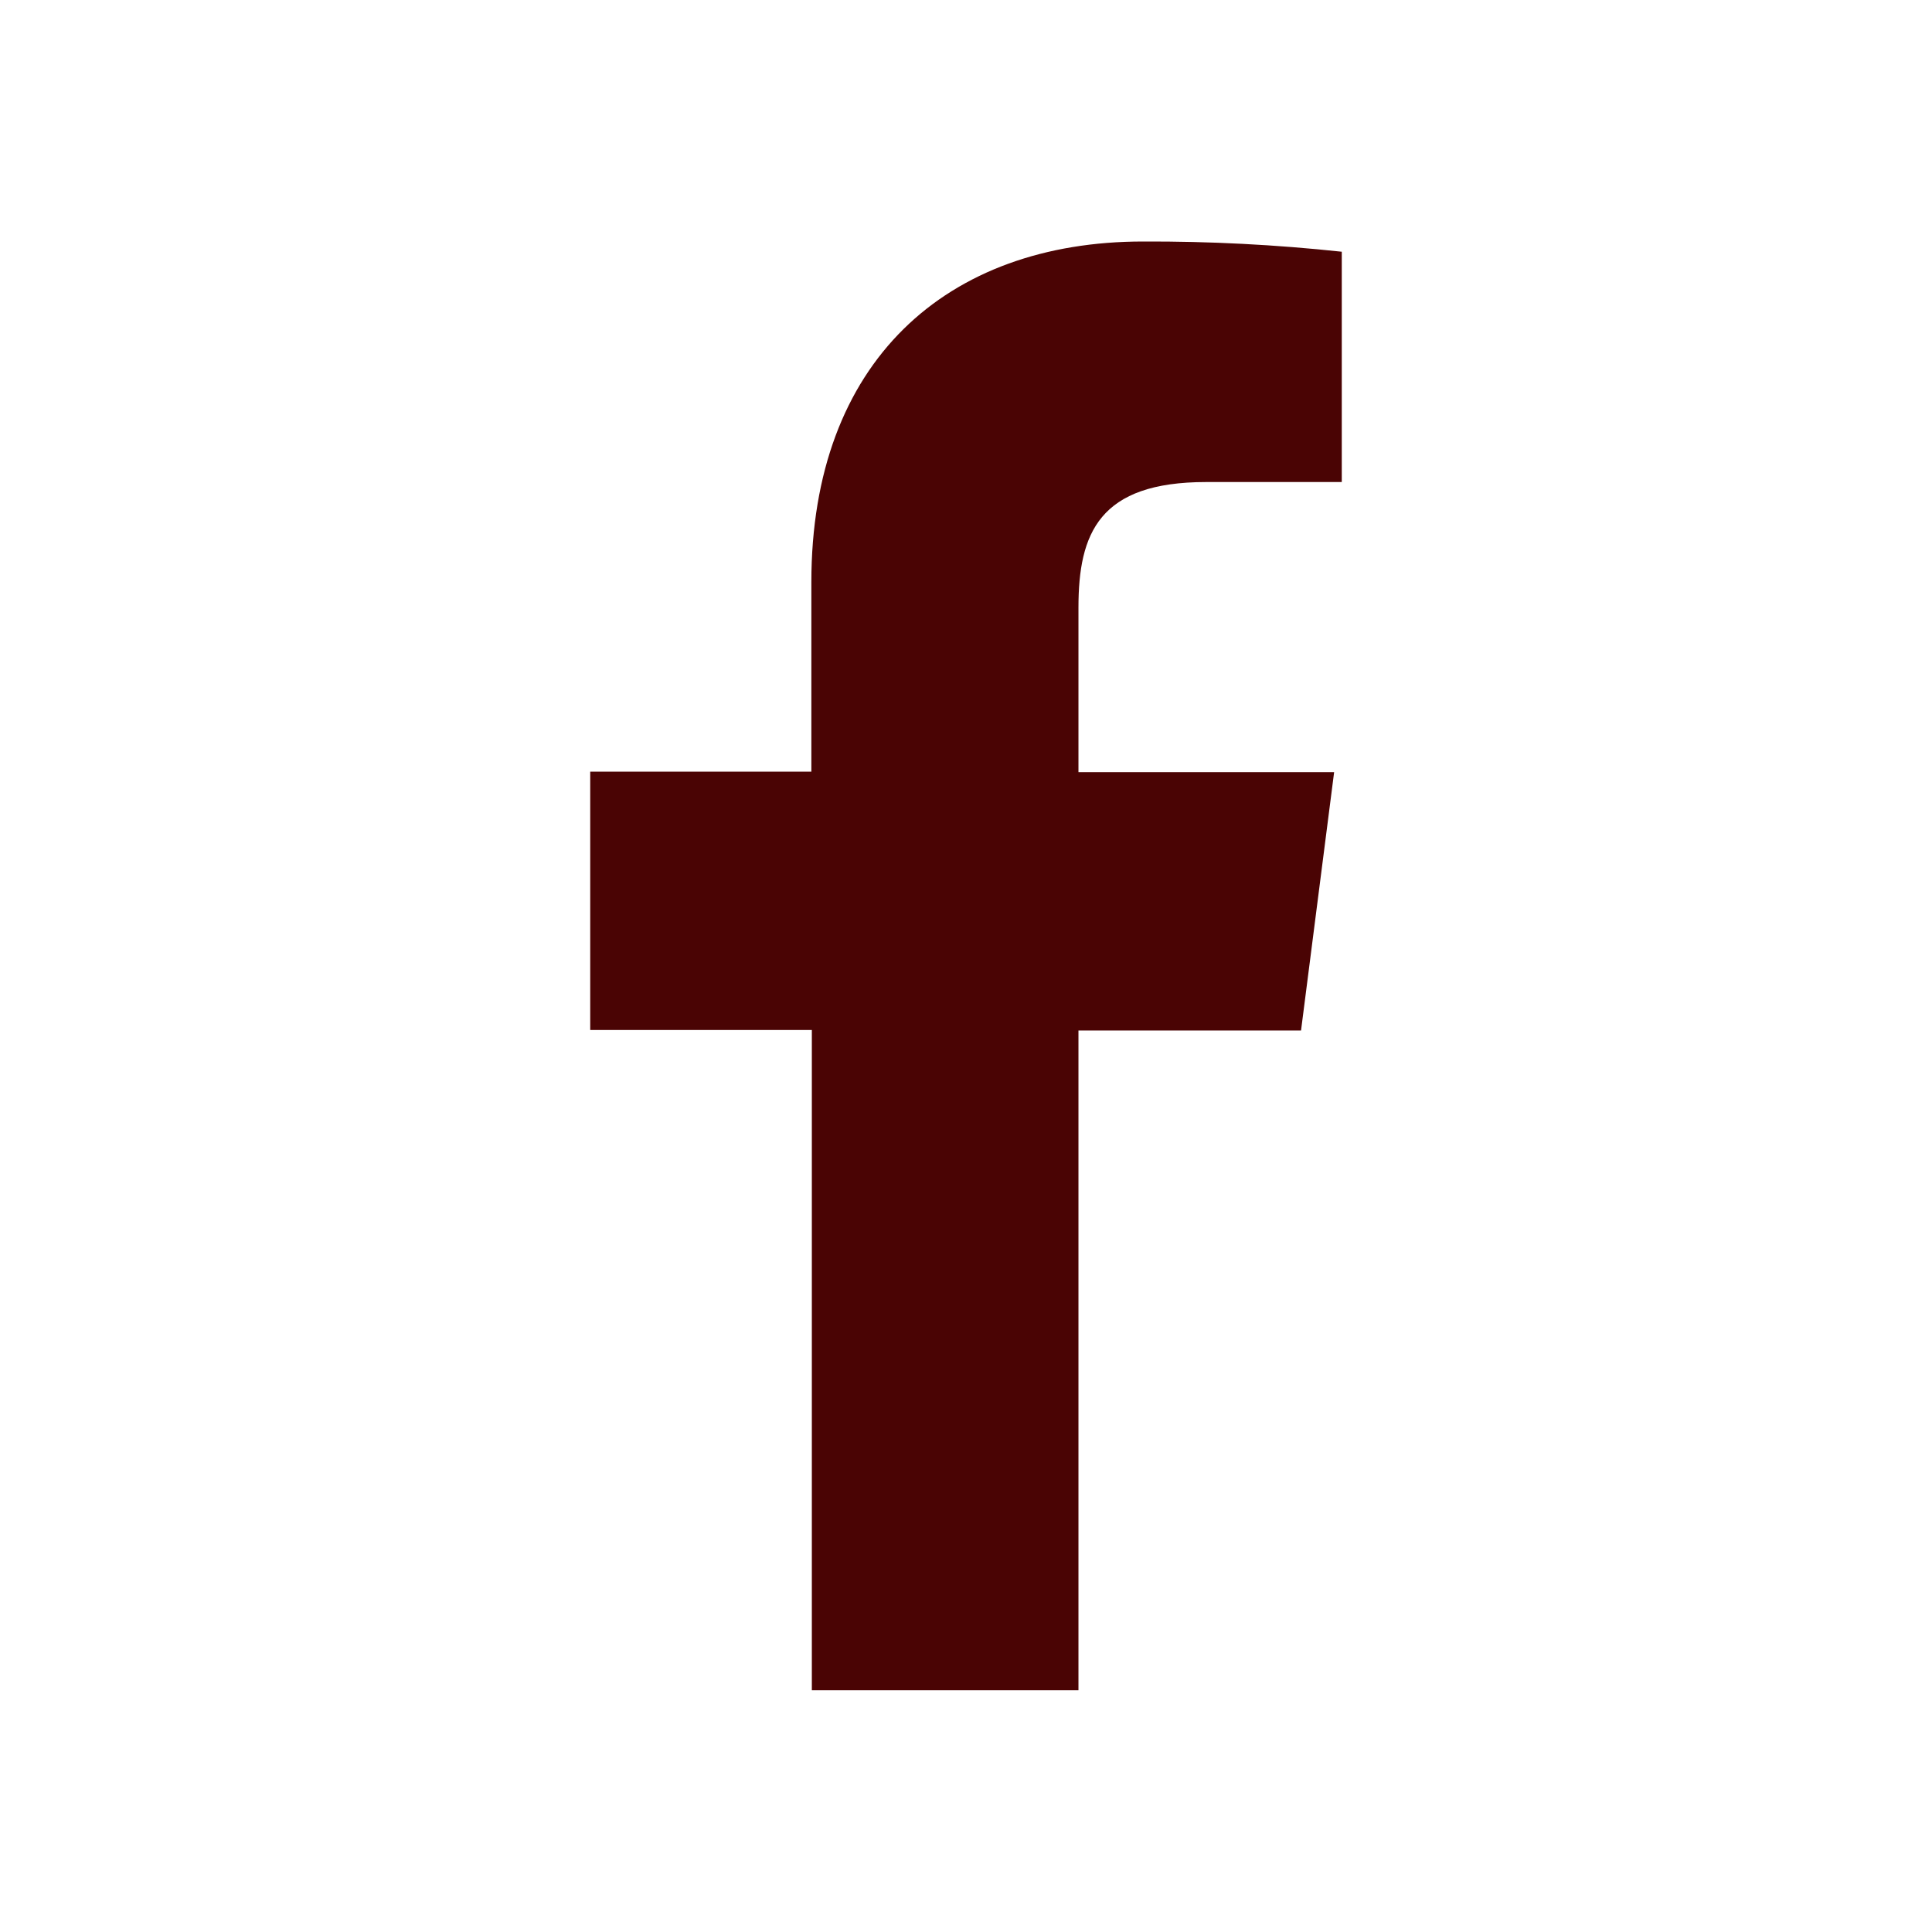
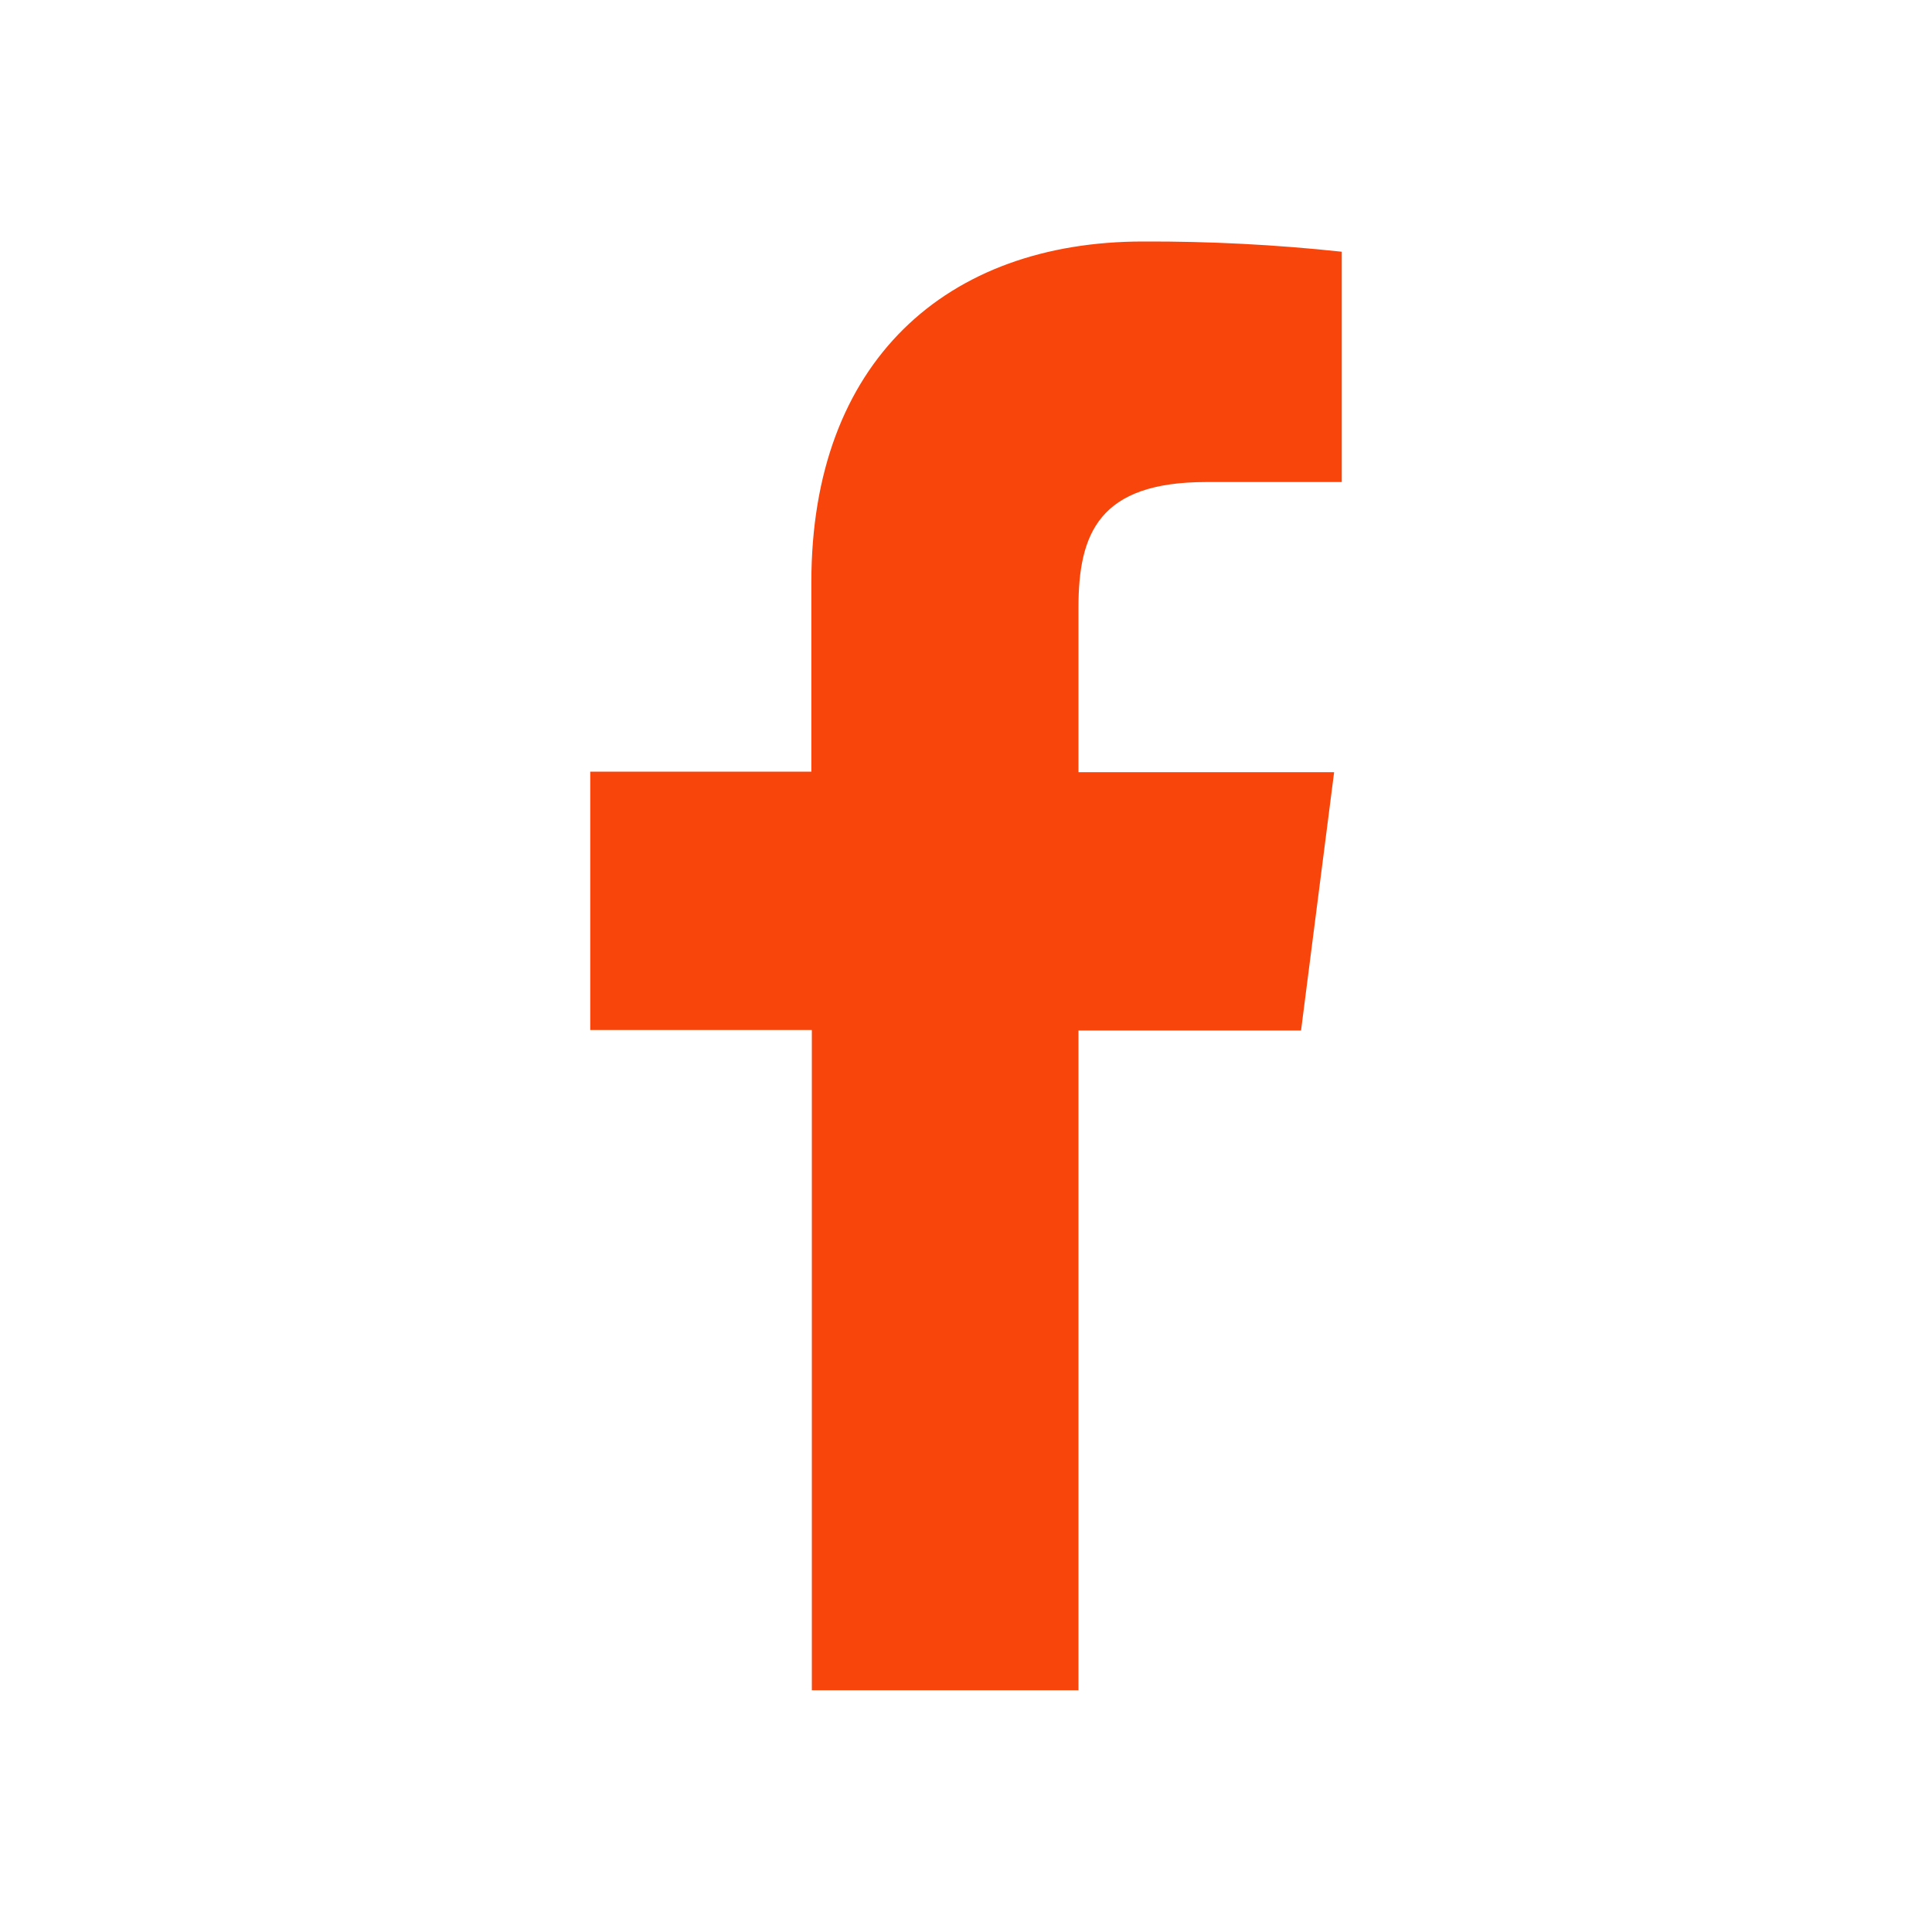
<svg xmlns="http://www.w3.org/2000/svg" width="24" height="24">
-   <path fill="#4a0404" d="M13.397 20.997v-8.196h2.765l.411-3.209h-3.176V7.548c0-.926.258-1.56 1.587-1.56h1.684V3.127A22.336 22.336 0 0 0 14.201 3c-2.444 0-4.122 1.492-4.122 4.231v2.355H7.332v3.209h2.753v8.202h3.312z" />
+   <path fill="#f7450c" d="M13.397 20.997v-8.196h2.765l.411-3.209h-3.176V7.548c0-.926.258-1.56 1.587-1.56h1.684V3.127A22.336 22.336 0 0 0 14.201 3c-2.444 0-4.122 1.492-4.122 4.231v2.355H7.332v3.209h2.753v8.202h3.312z" />
</svg>
